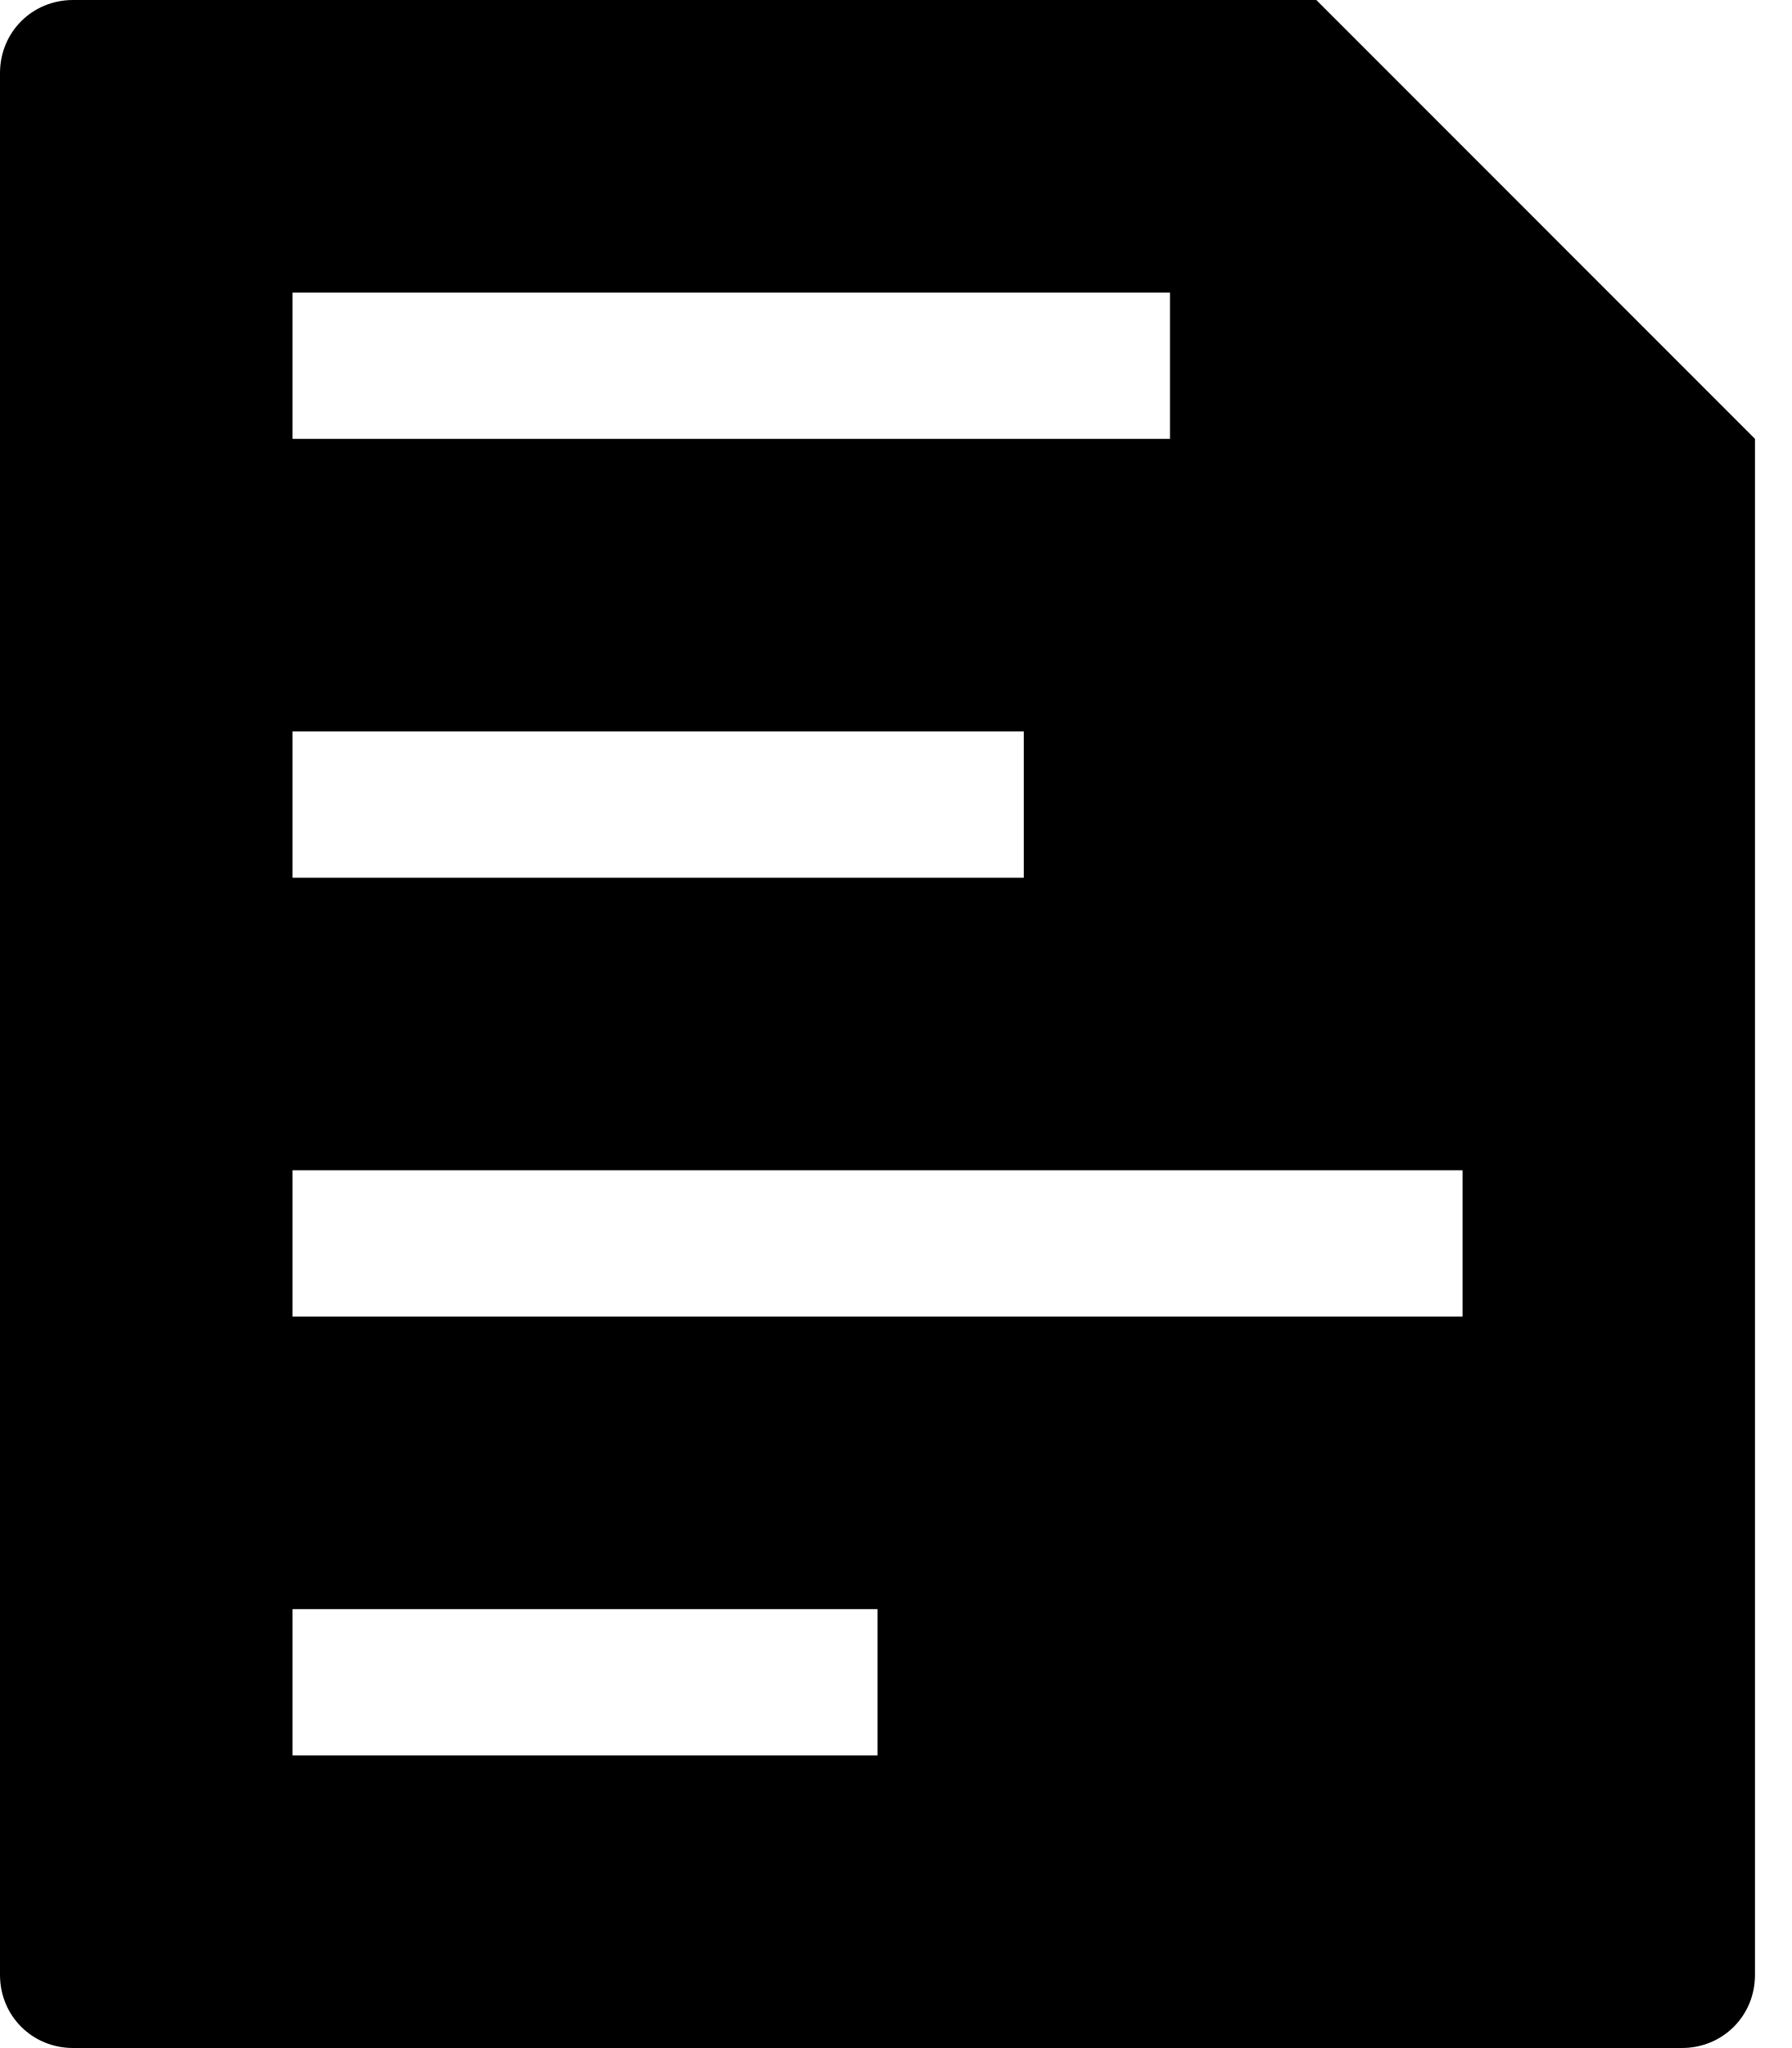
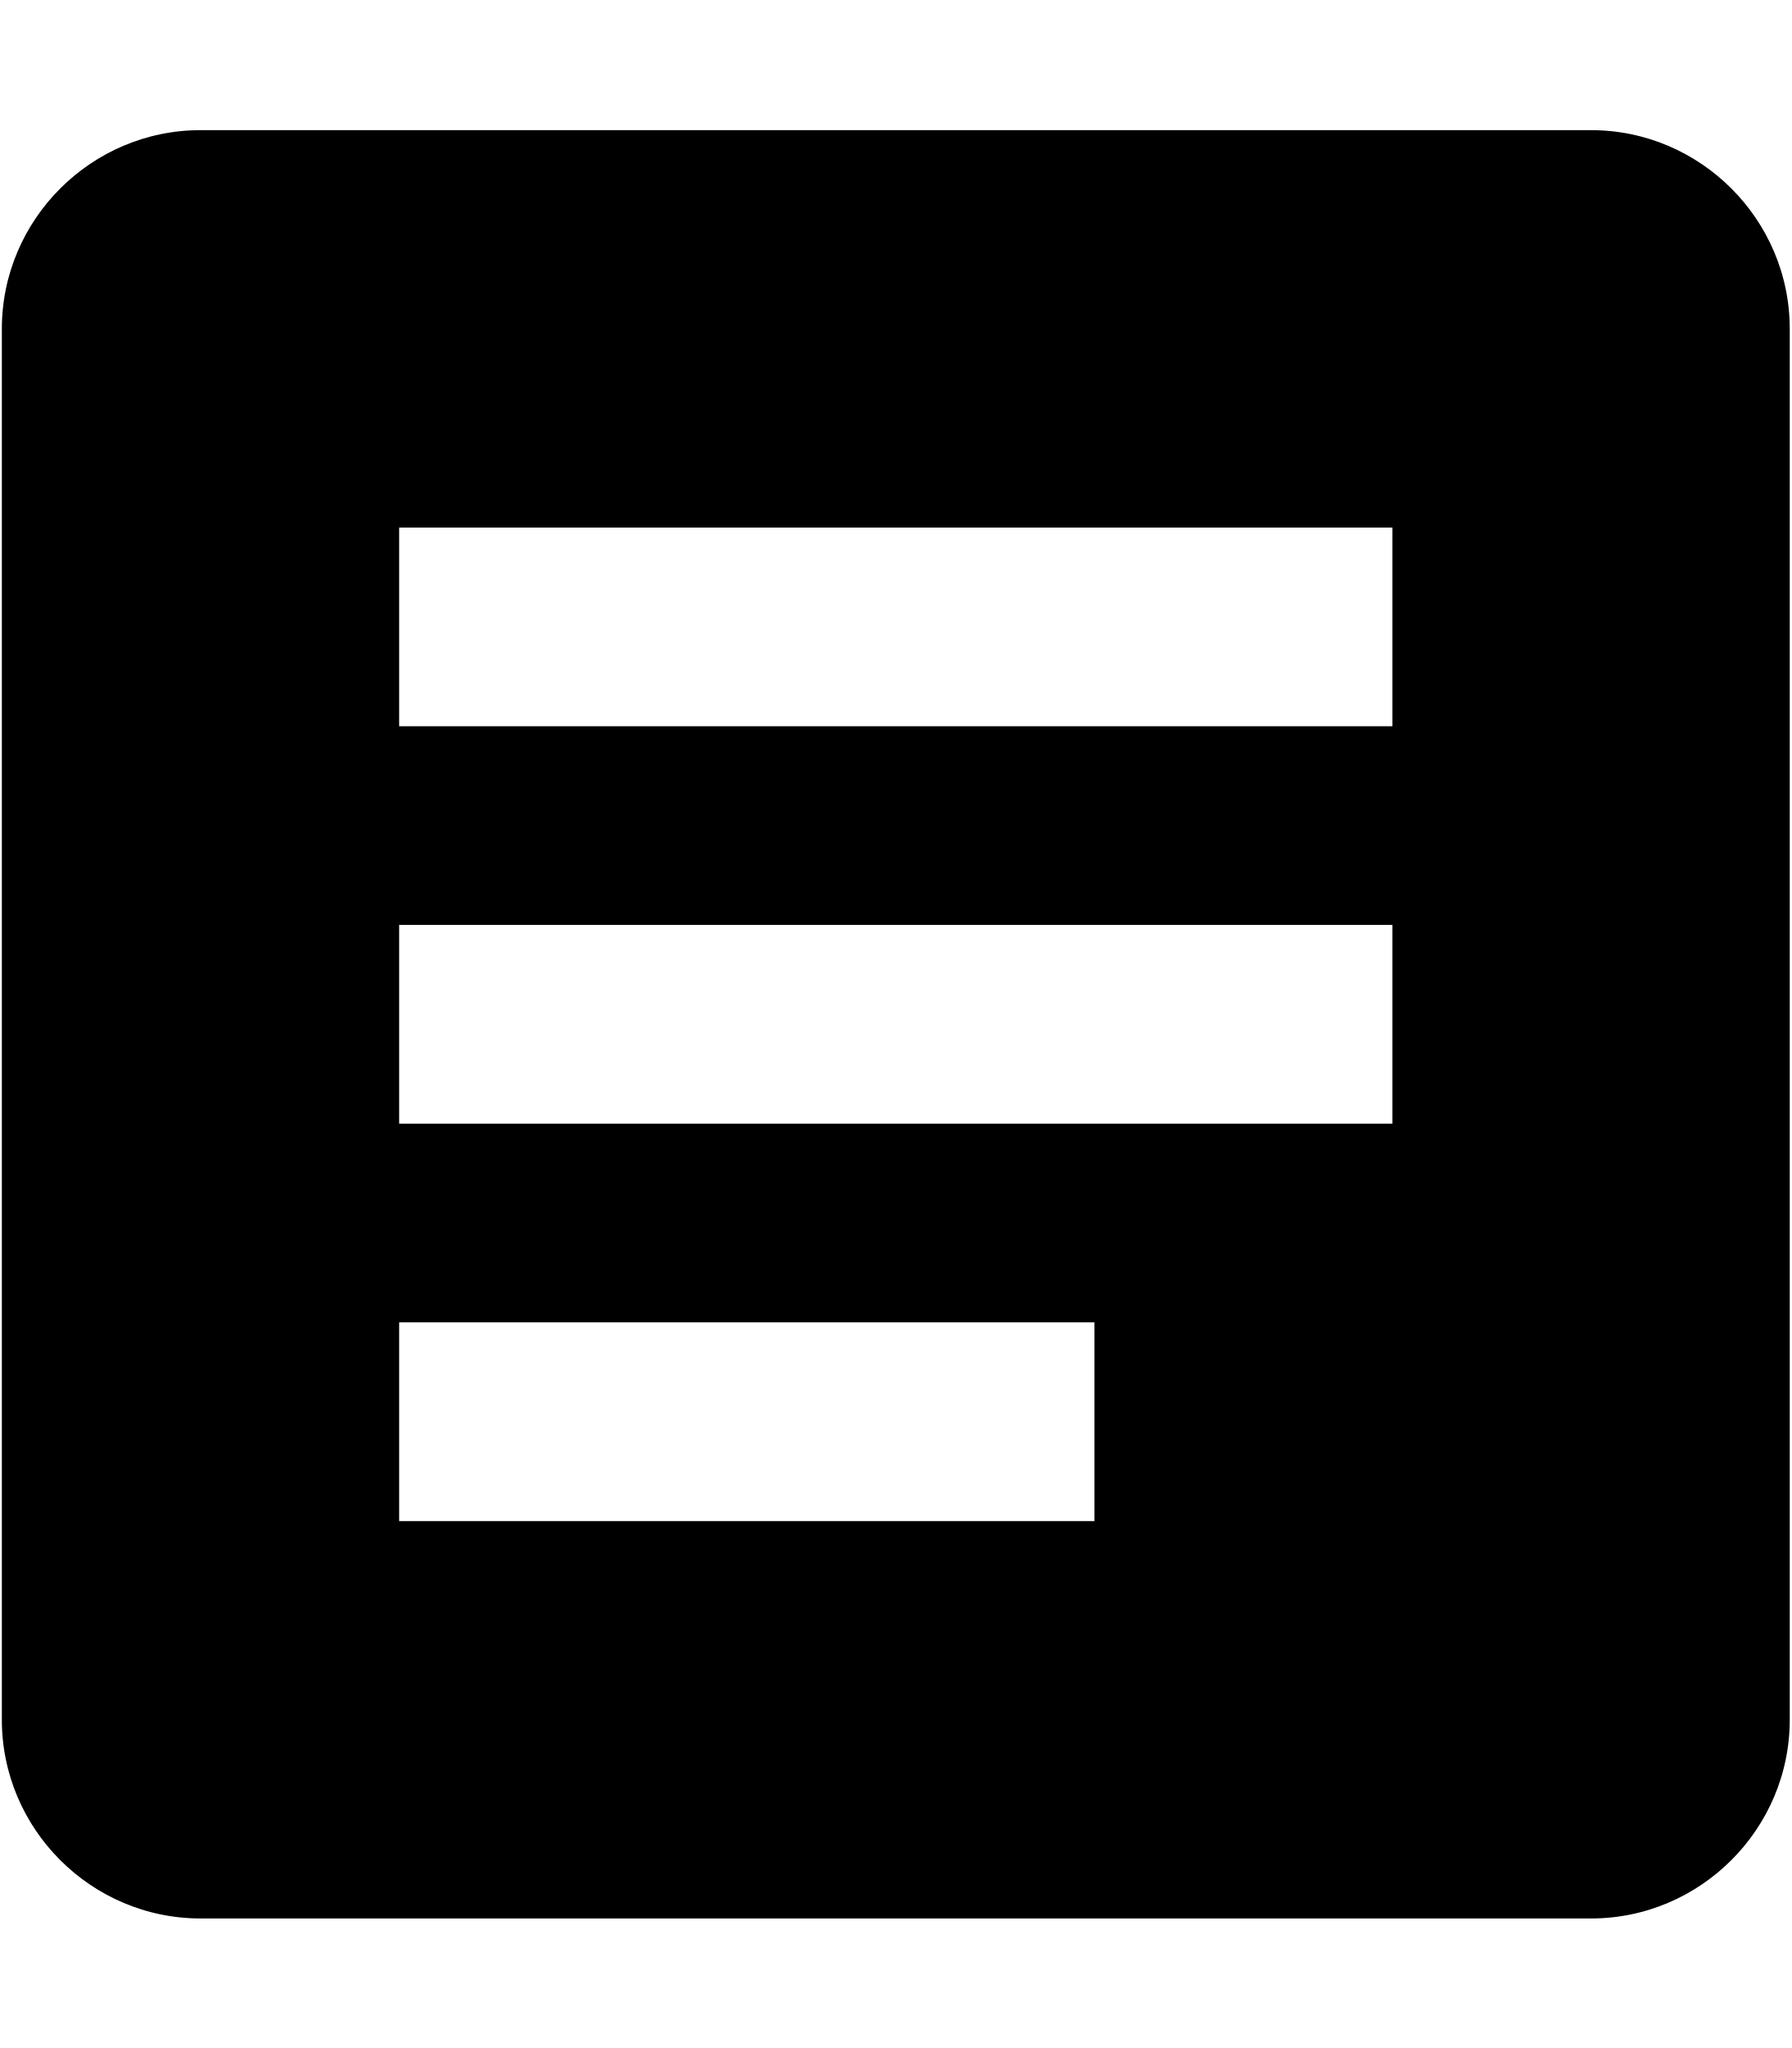
- <svg xmlns="http://www.w3.org/2000/svg" width="21px" height="24px" viewBox="0 0 21 24" version="1.1">
-   <defs />
-   <g id="Page-1" stroke="none" stroke-width="1" fill="none" fill-rule="evenodd">
-     <g id="file-icon" fill-rule="nonzero" fill="#000000">
-       <path d="M0.857,0 C0.377,0 0,0.377 0,0.857 L0,23.143 C0,23.623 0.377,24 0.857,24 L19.714,24 C20.194,24 20.571,23.623 20.571,23.143 L20.571,5.143 L15.429,0 L0.857,0 Z M3.429,3.429 L13.714,3.429 L13.714,5.143 L3.429,5.143 L3.429,3.429 Z M3.429,8.571 L12,8.571 L12,10.286 L3.429,10.286 L3.429,8.571 Z M3.429,13.714 L17.143,13.714 L17.143,15.429 L3.429,15.429 L3.429,13.714 Z M3.429,18.857 L10.286,18.857 L10.286,20.571 L3.429,20.571 L3.429,18.857 Z" id="Shape" />
+ <svg xmlns="http://www.w3.org/2000/svg" width="100%" height="100%" viewBox="0 0 21 24" version="1.1" xml:space="preserve" style="fill-rule:evenodd;clip-rule:evenodd;stroke-linejoin:round;stroke-miterlimit:2;">
+   <g transform="matrix(1.16427,0,0,1.16427,-3.47122,-1.96762)">
+     <g id="Page-1">
+       <g id="file-icon">
+         <path d="M19,3L5,3C3.9,3 3,3.9 3,5L3,19C3,20.1 3.9,21 5,21L19,21C20.1,21 21,20.1 21,19L21,5C21,3.9 20.1,3 19,3ZM14,17L7,17L7,15L14,15L14,17ZM17,13L7,13L7,11L17,11L17,13ZM17,9L7,9L7,7L17,7L17,9Z" style="fill-rule:nonzero;" />
+       </g>
    </g>
  </g>
</svg>
